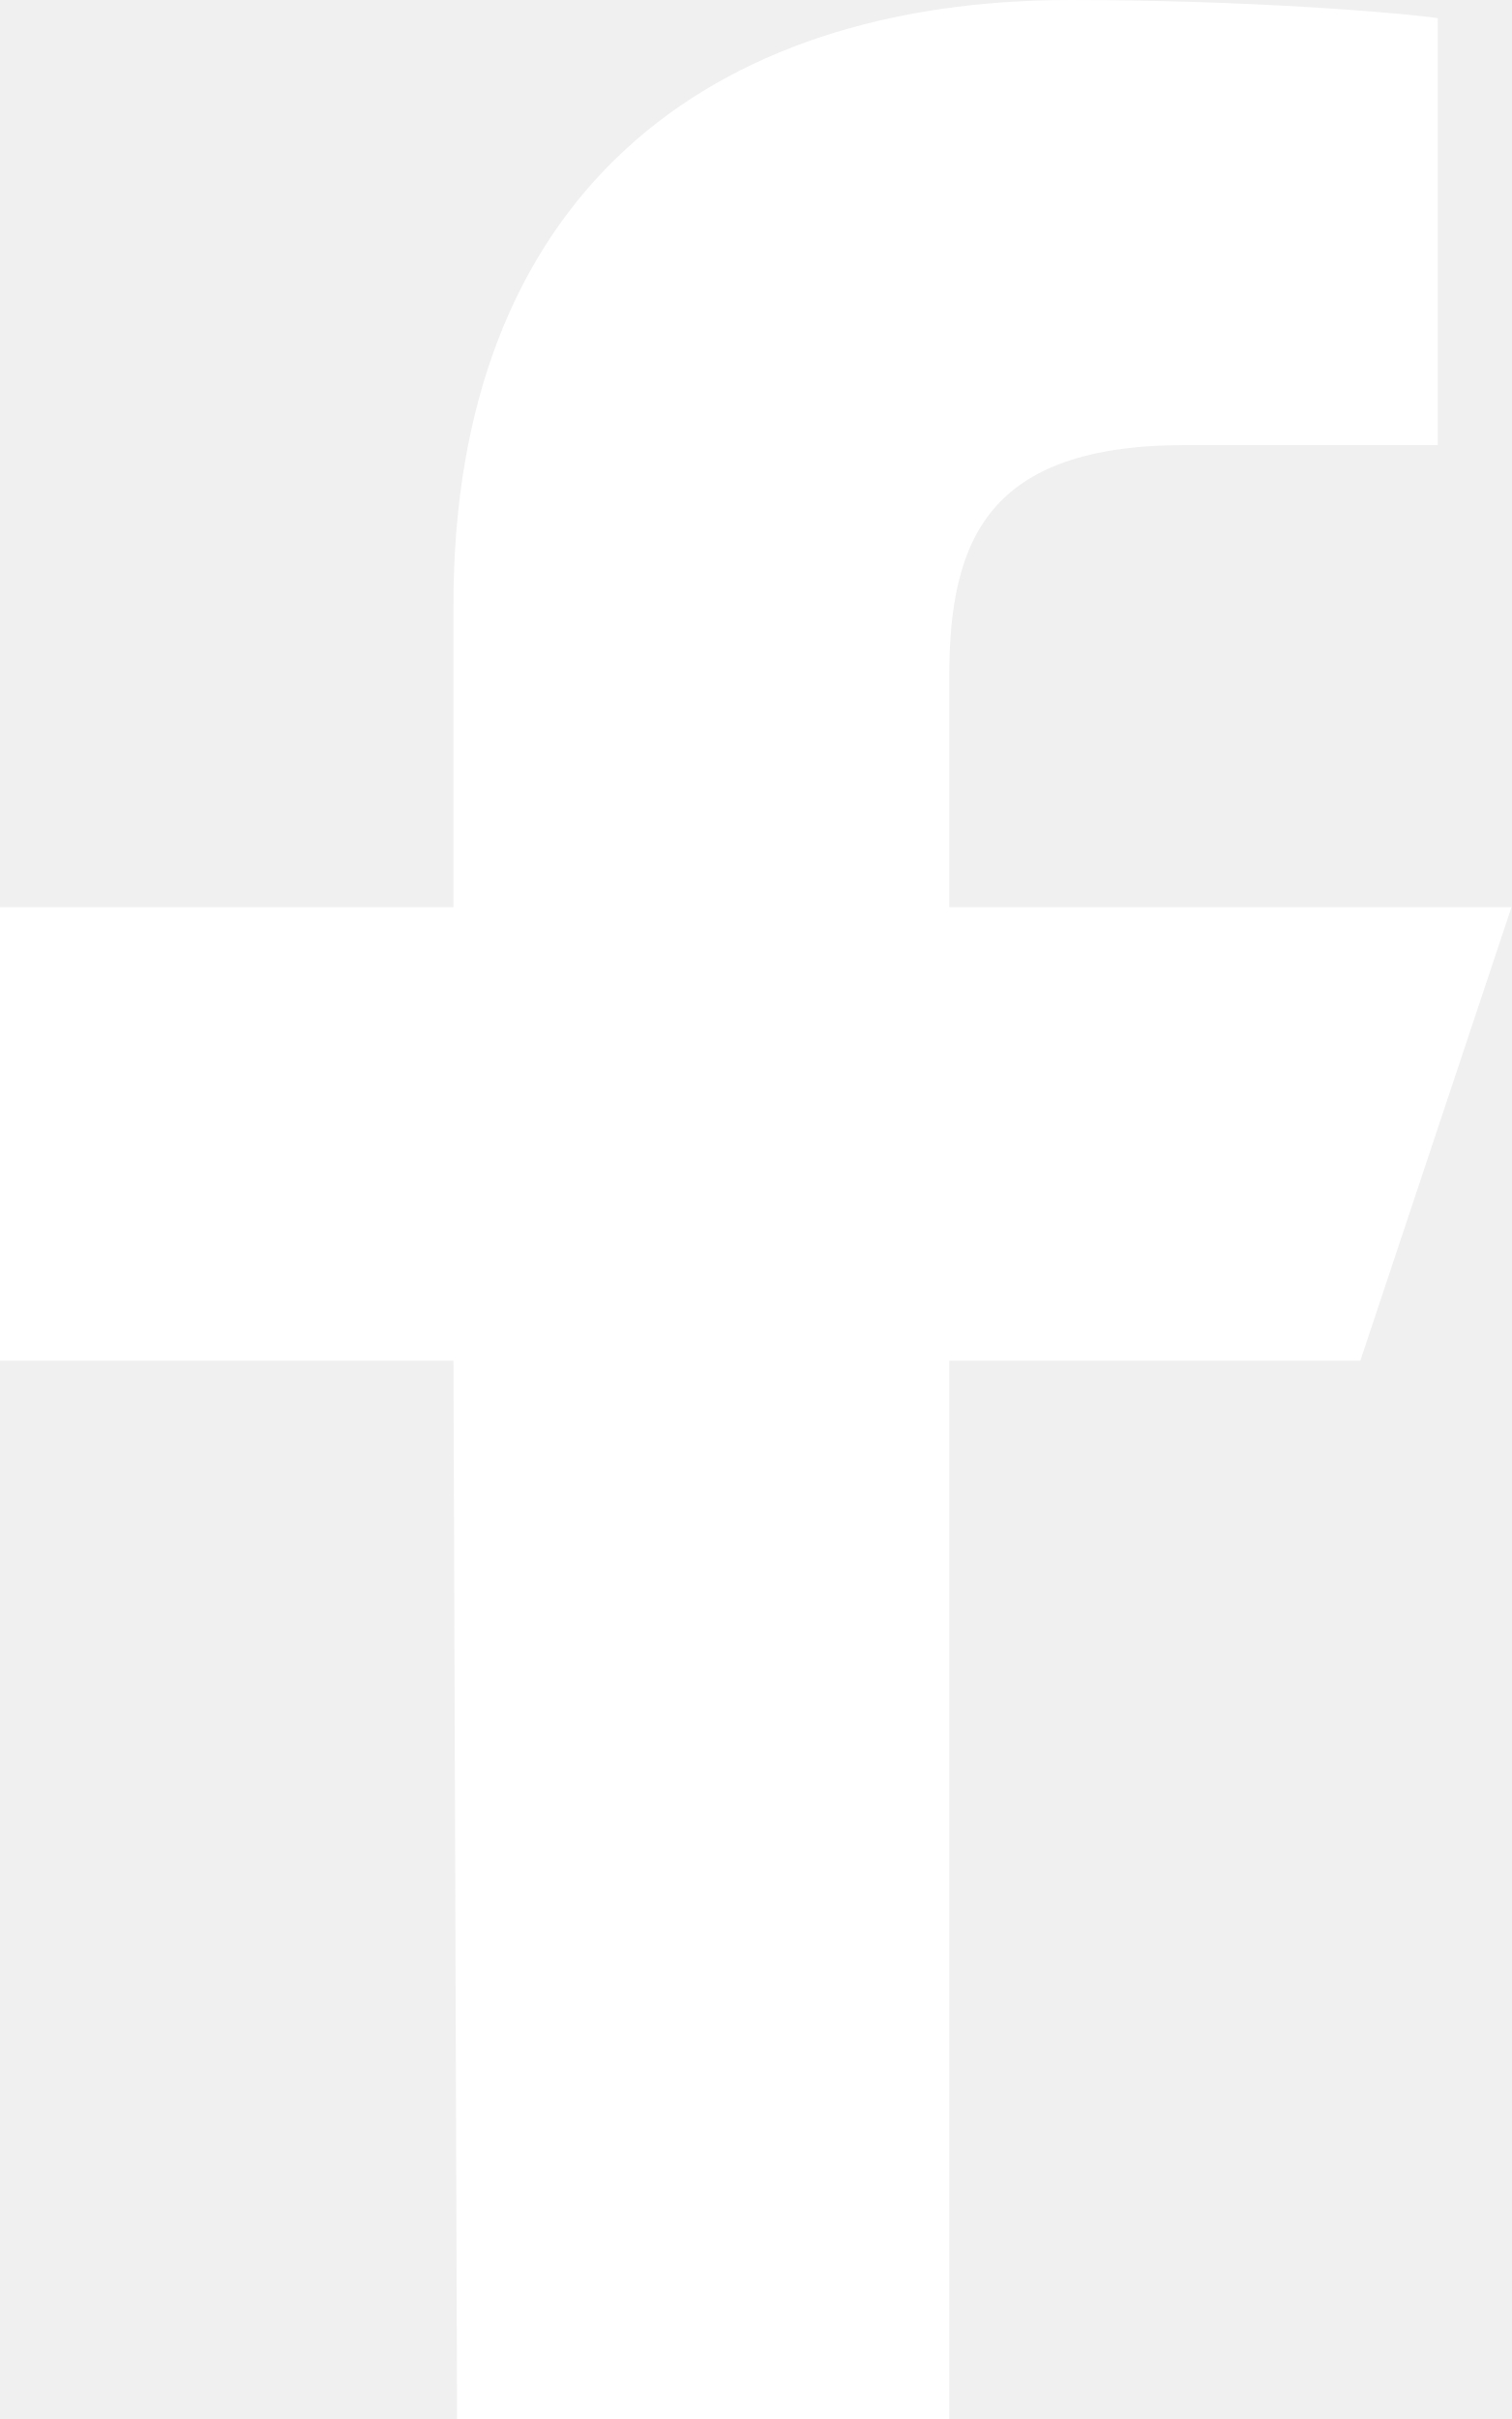
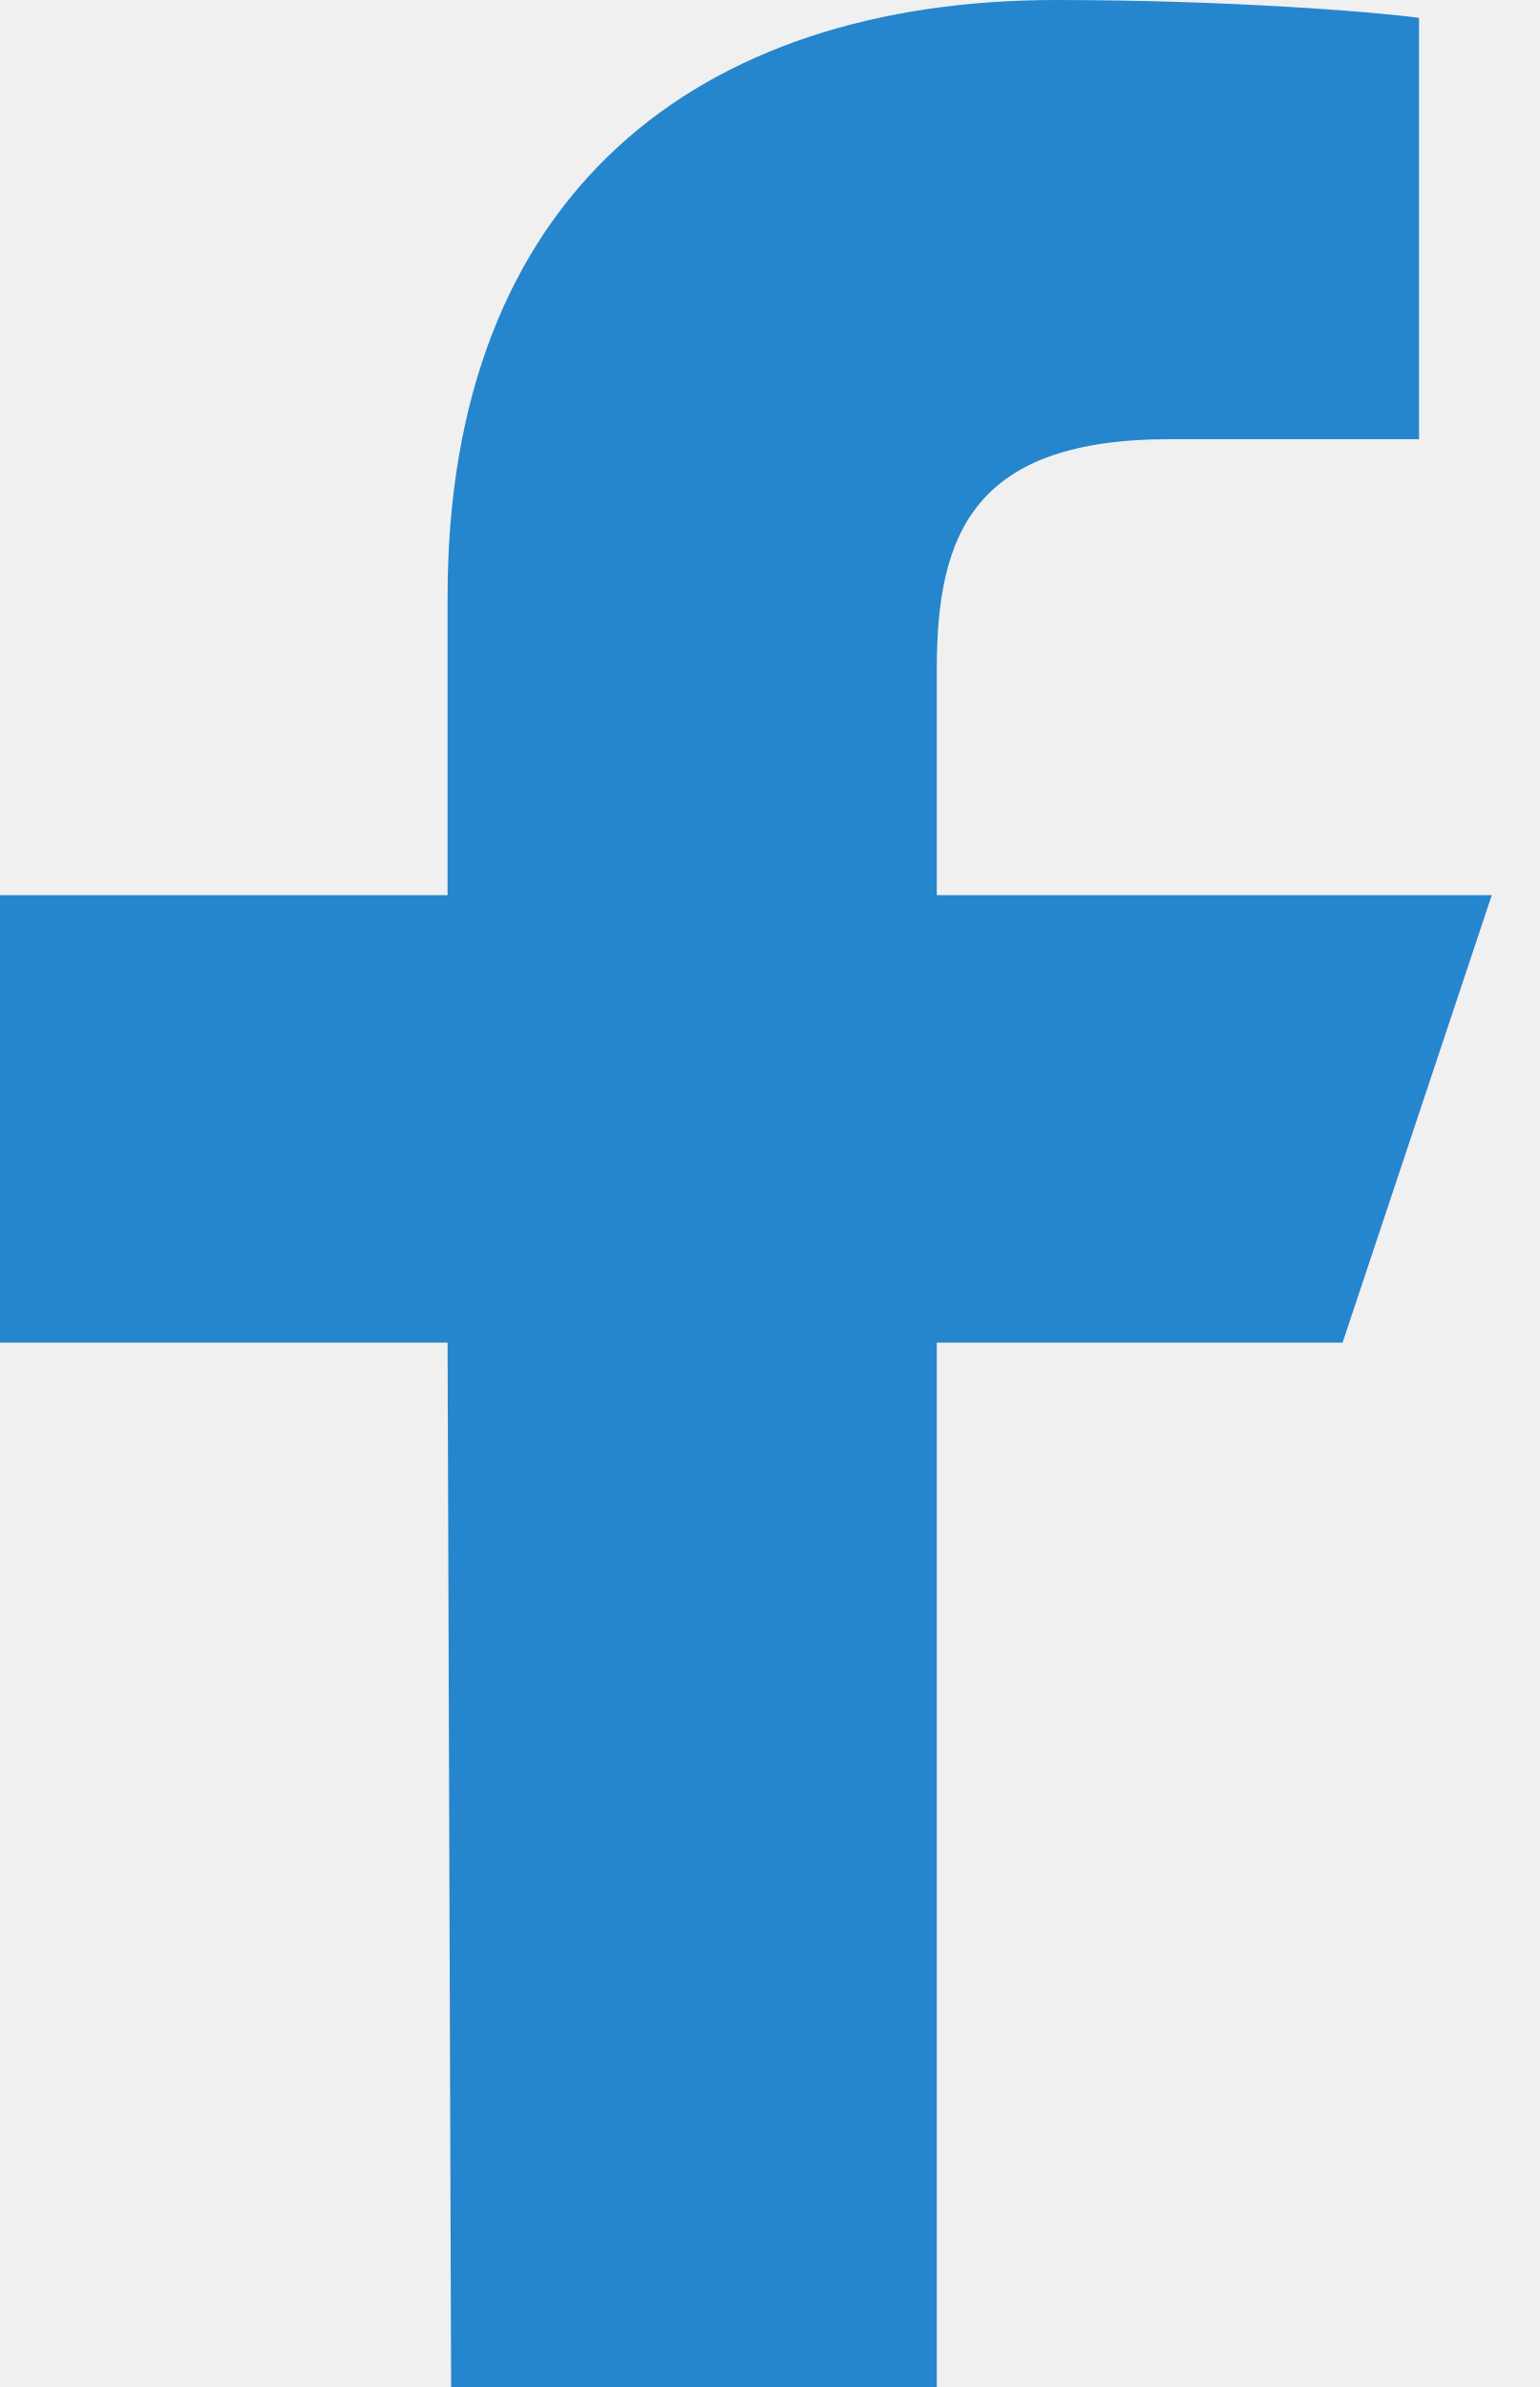
- <svg xmlns="http://www.w3.org/2000/svg" width="20" height="32" viewBox="0 0 20 32" fill="none">
-   <path d="M6.048 32L6 18H0V12H6V8C6 2.609 9.345 0 14.161 0C16.465 0 18.448 0.16 19.024 0.24V5.888H15.68C13.072 5.888 12.56 7.136 12.56 8.96V12H20L18 18H12.56V32H6.047H6.048Z" fill="white" />
+ <svg xmlns="http://www.w3.org/2000/svg" width="20" height="31" viewBox="0 0 20 31" fill="none">
+   <path d="M5.859 31L5.813 17.437H0V11.625H5.813V7.75C5.813 2.527 9.053 0 13.718 0C15.95 0 17.872 0.155 18.43 0.232V5.704H15.19C12.664 5.704 12.167 6.913 12.167 8.68V11.625H19.375L17.437 17.437H12.167V31H5.858H5.859Z" fill="#2586CD" />
</svg>
